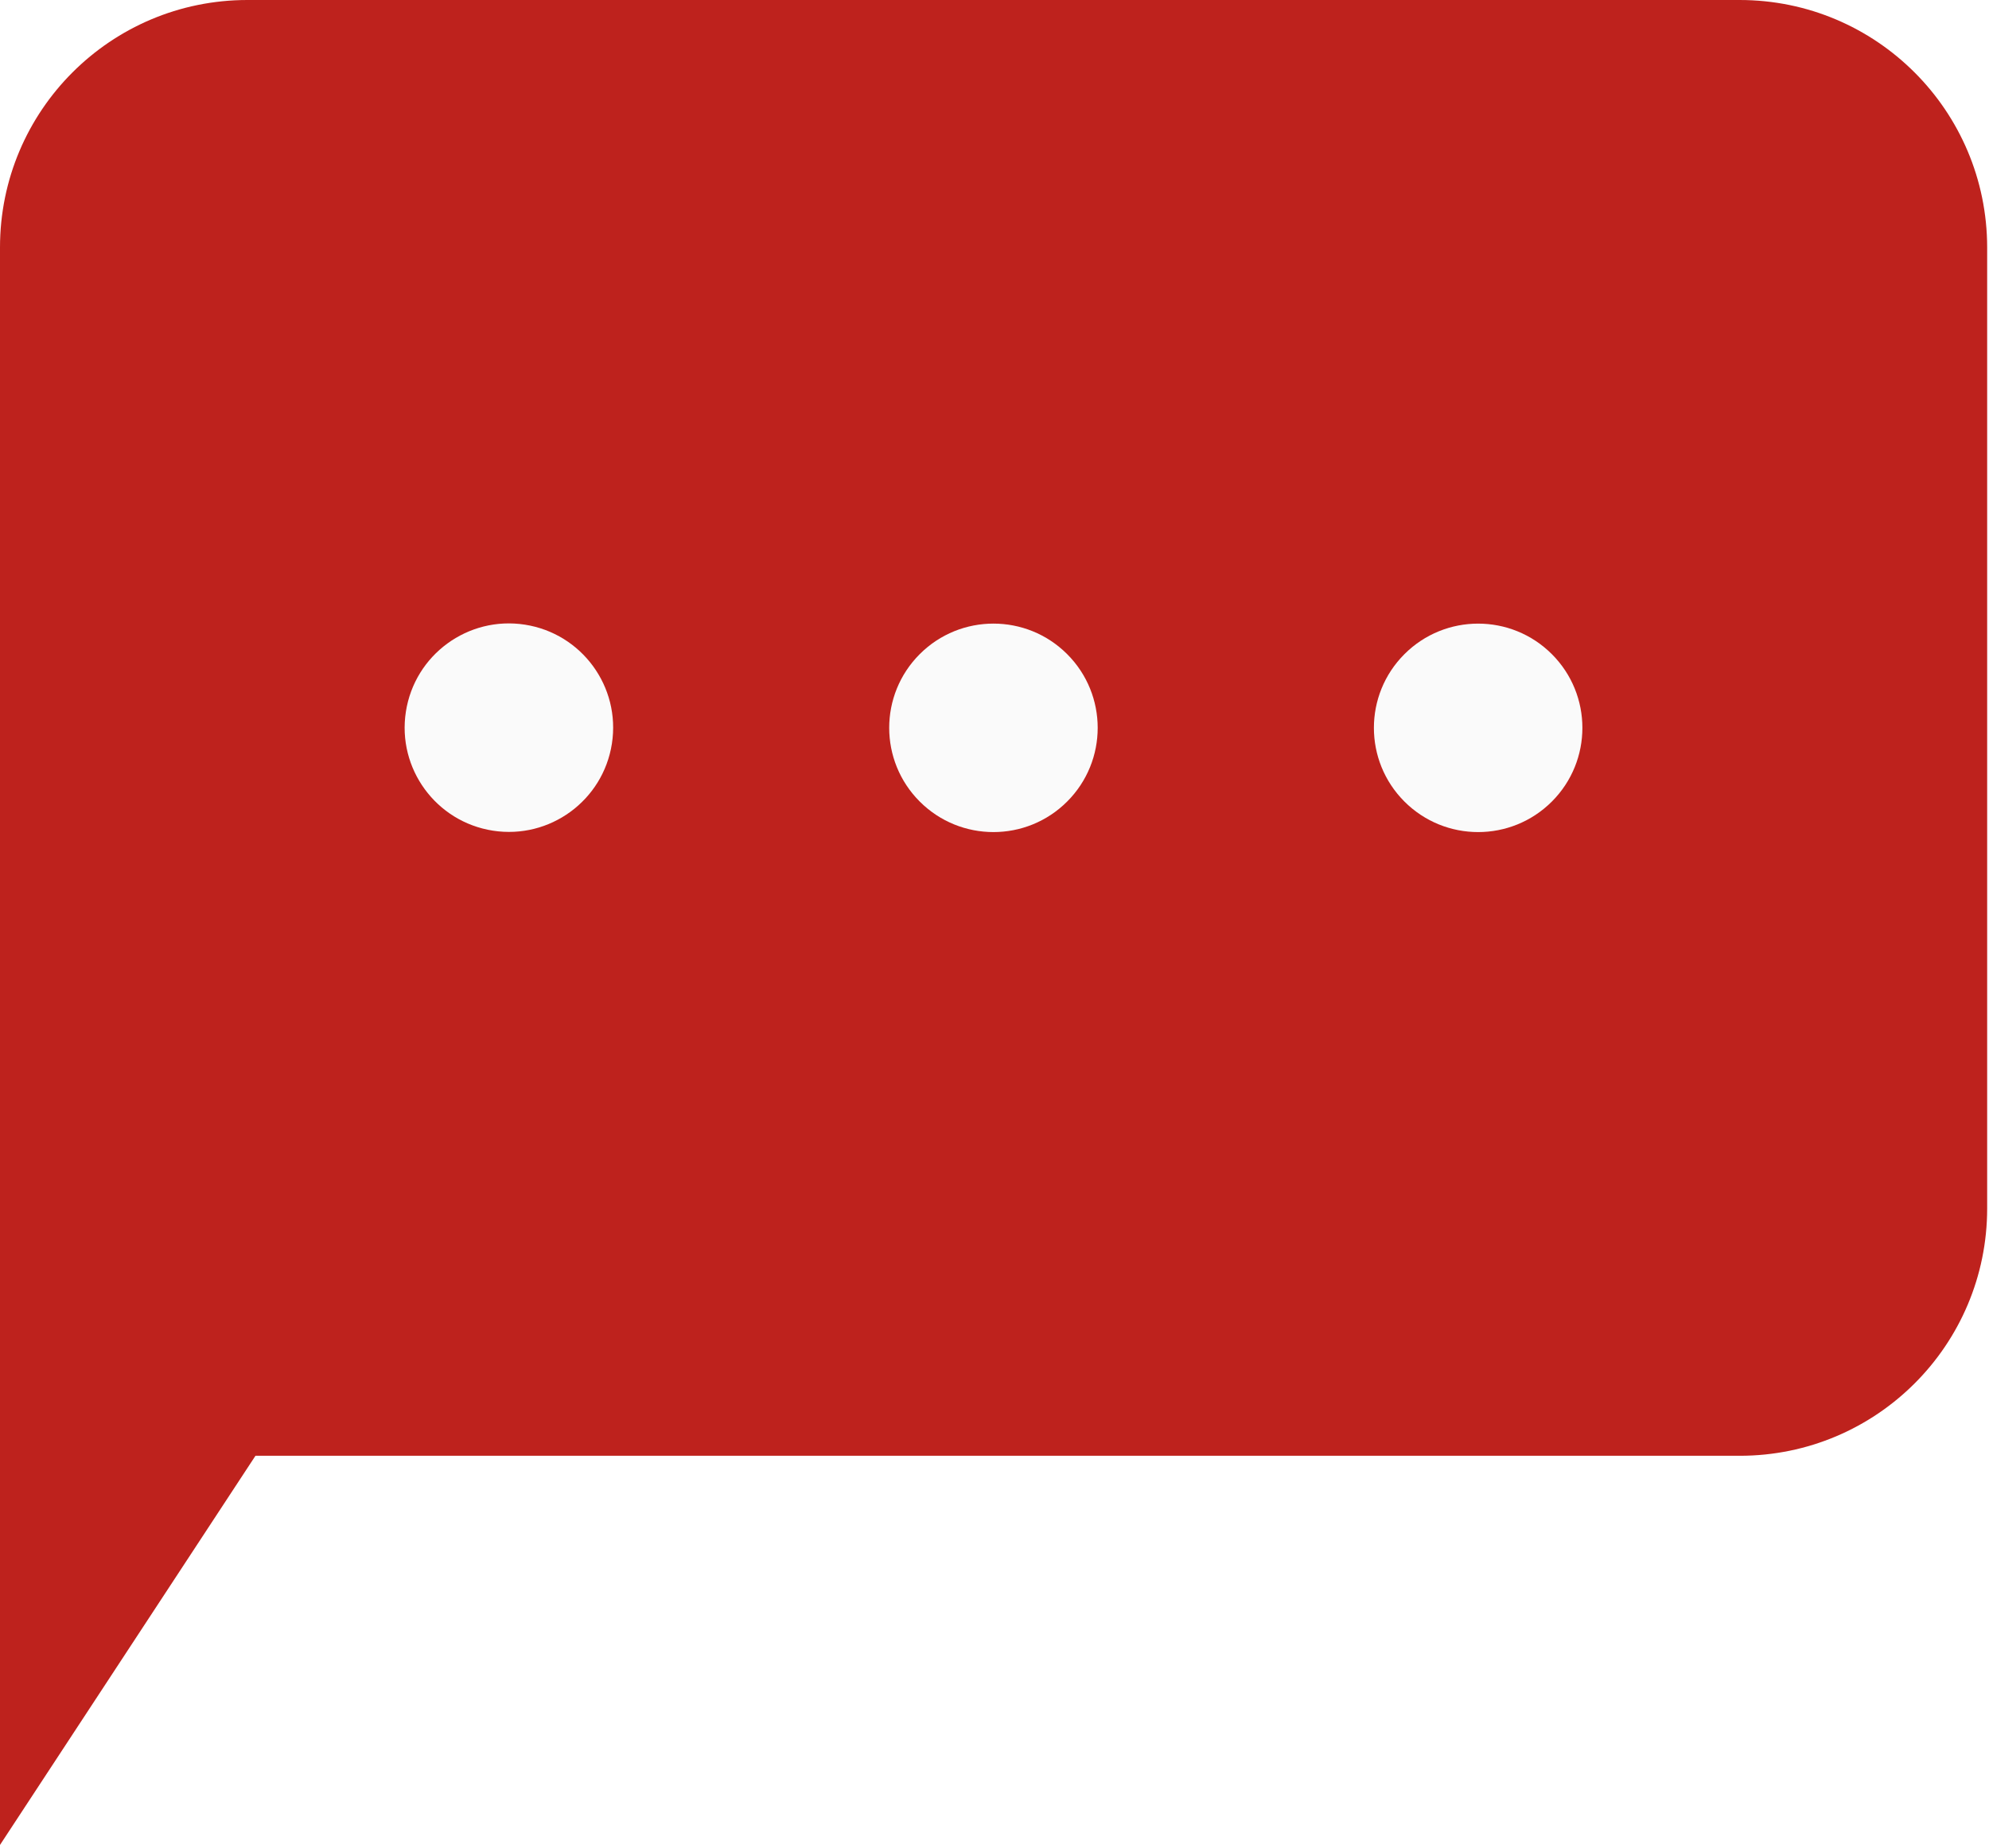
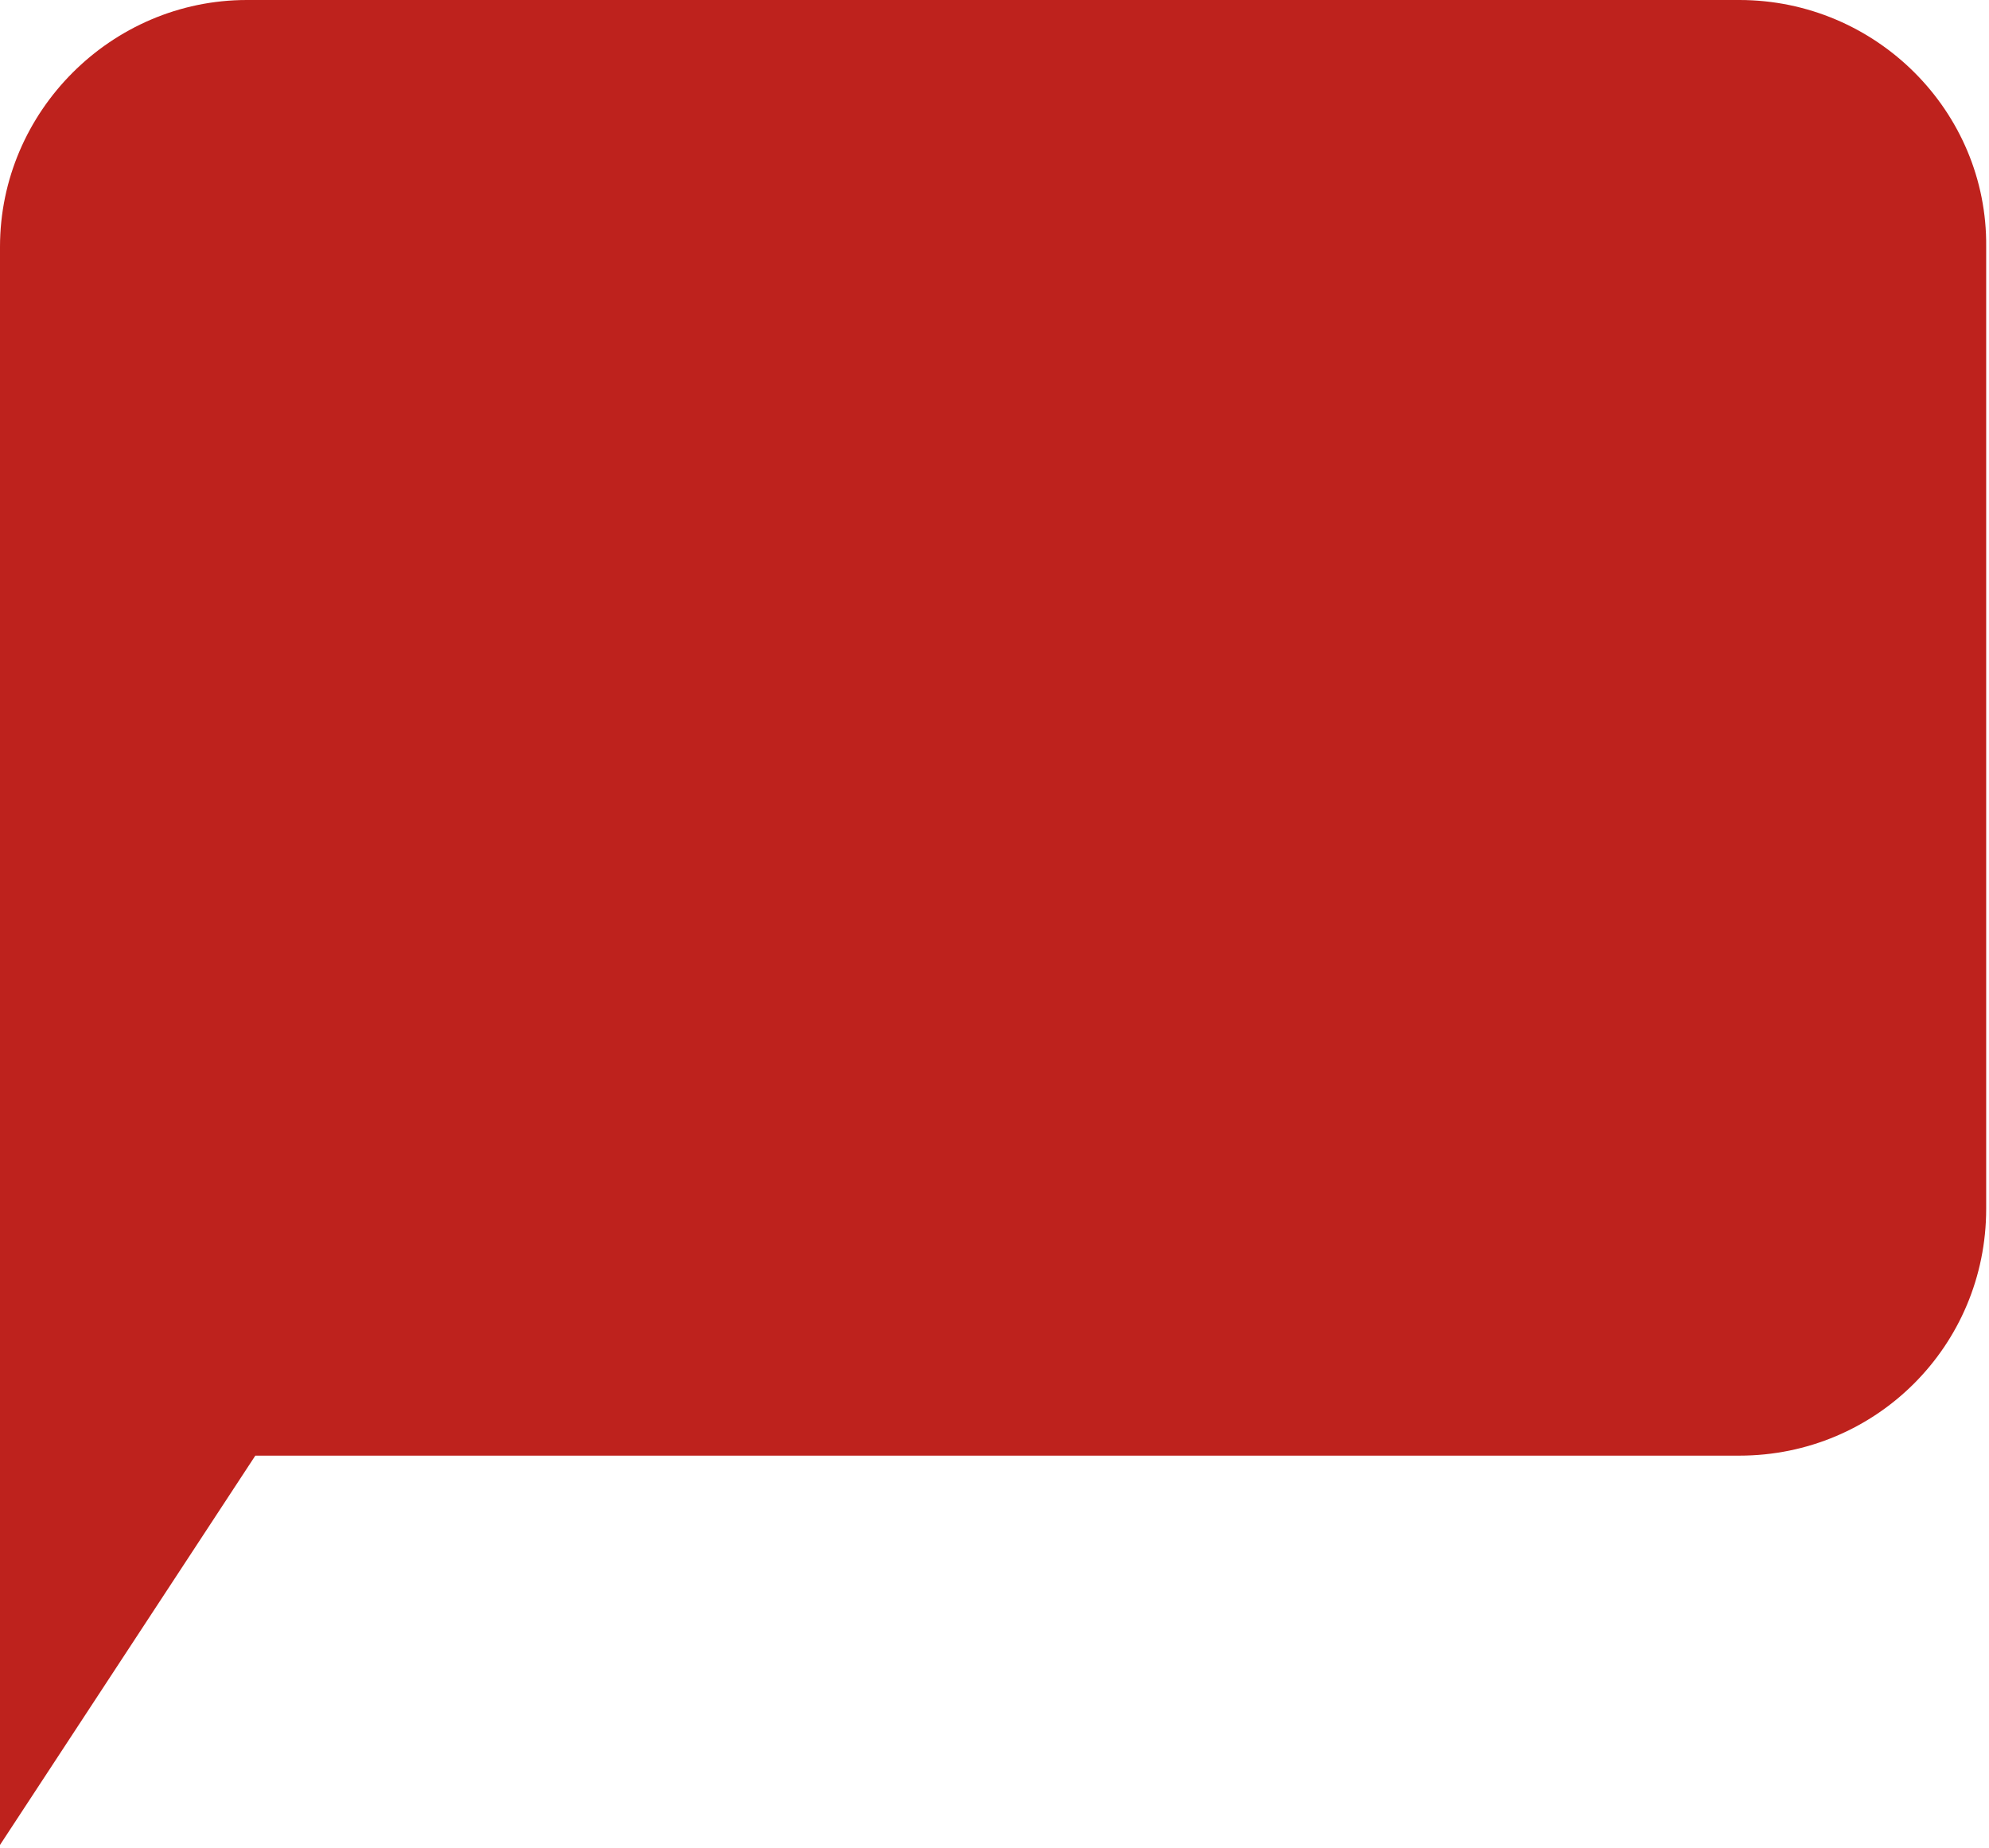
- <svg xmlns="http://www.w3.org/2000/svg" width="141" height="131" viewBox="0 0 141 131" fill="none">
-   <path d="M123.32 0H17.54C7.85 0 0 7.85 0 17.54V59.04V103.21V130.8L18.11 103.21H123.33C133.02 103.21 140.87 95.36 140.87 85.67V17.54C140.86 7.85 133.01 0 123.32 0Z" fill="#BE221D" />
-   <path d="M43.378 52.722C44.004 48.688 41.242 44.912 37.208 44.286C33.175 43.66 29.398 46.423 28.773 50.456C28.147 54.489 30.909 58.266 34.943 58.892C38.976 59.517 42.752 56.755 43.378 52.722Z" fill="#FAFAFA" />
-   <path d="M75.651 56.827C78.537 53.941 78.537 49.262 75.651 46.376C72.765 43.49 68.086 43.49 65.2 46.376C62.314 49.262 62.314 53.941 65.2 56.827C68.086 59.713 72.765 59.713 75.651 56.827Z" fill="#FAFAFA" />
-   <path d="M110.011 56.828C112.897 53.941 112.897 49.263 110.011 46.377C107.125 43.491 102.446 43.491 99.56 46.377C96.674 49.263 96.674 53.941 99.56 56.828C102.446 59.713 107.125 59.713 110.011 56.828Z" fill="#FAFAFA" />
+ <svg xmlns="http://www.w3.org/2000/svg" id="_레이어_1" data-name="레이어_1" version="1.1" viewBox="0 0 141 131">
+   <defs>
+     <style>
+       .st0 {
+         fill: #be221d;
+       }
+     </style>
+   </defs>
+   <path class="st0" d="M123.3,0H17.5C7.9,0,0,7.9,0,17.5v113.3l18.1-27.6h105.2c9.7,0,17.5-7.8,17.5-17.5V17.5C140.9,7.9,133,0,123.3,0Z" />
</svg>
